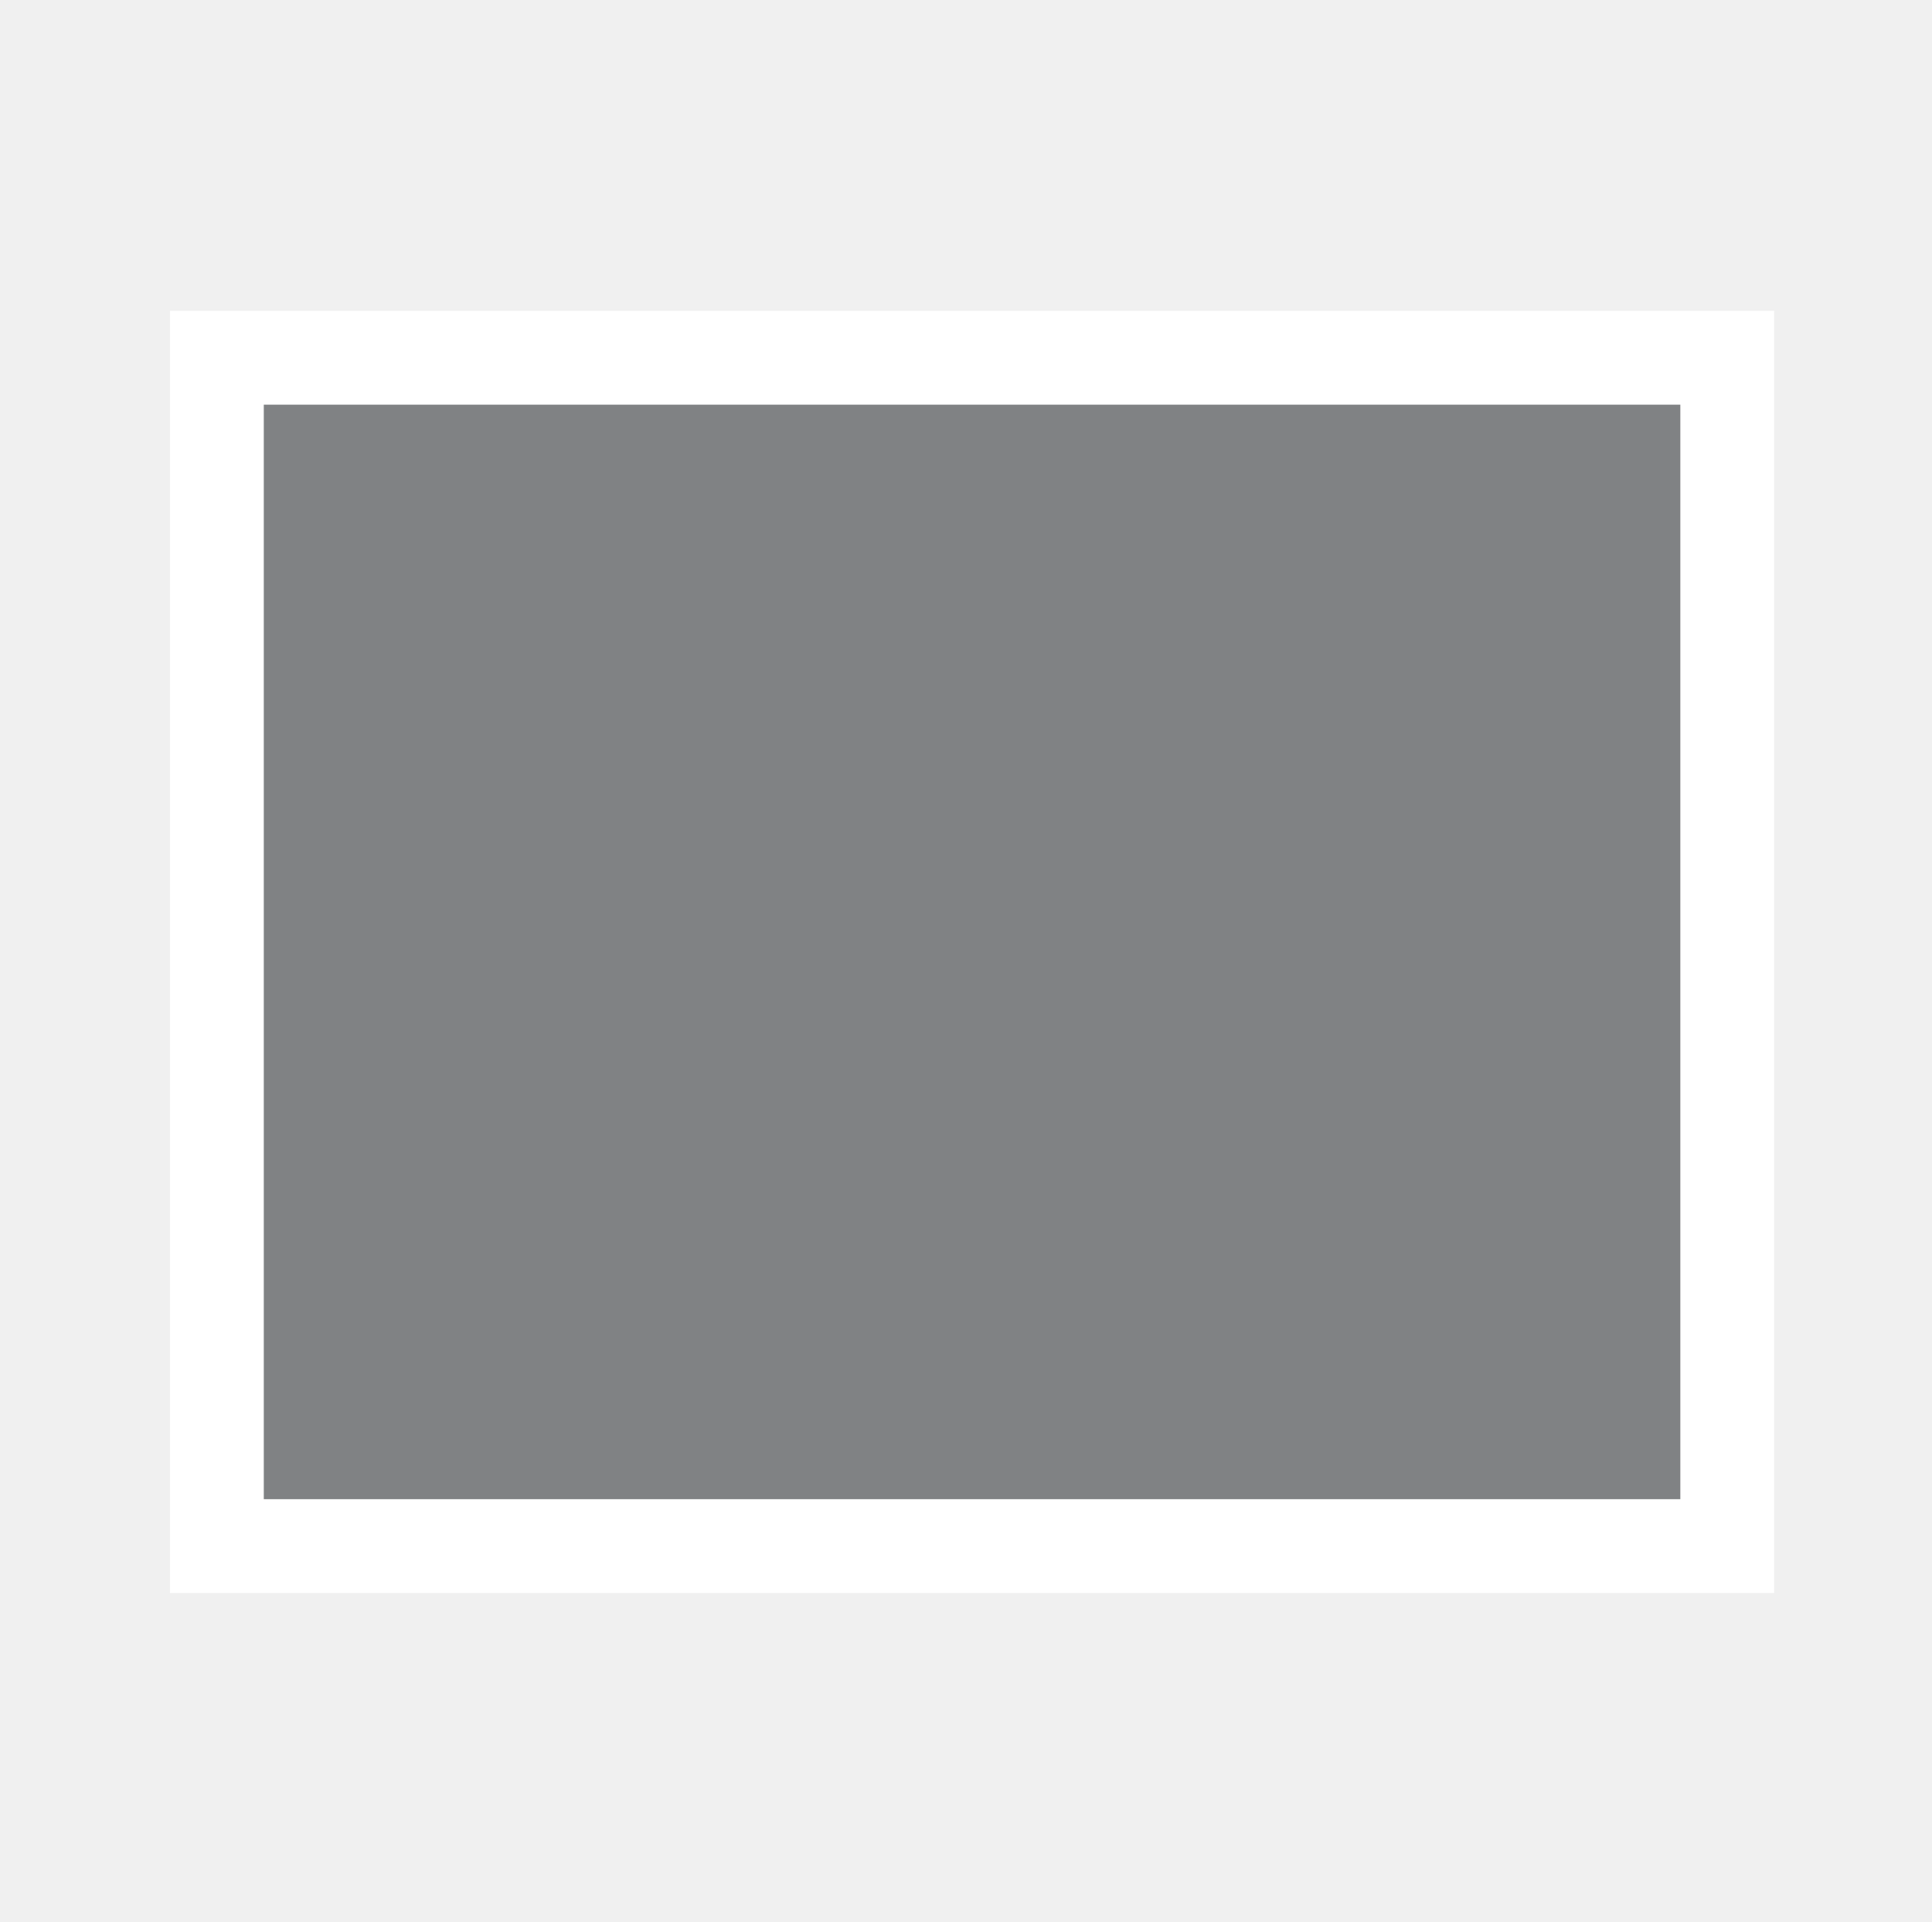
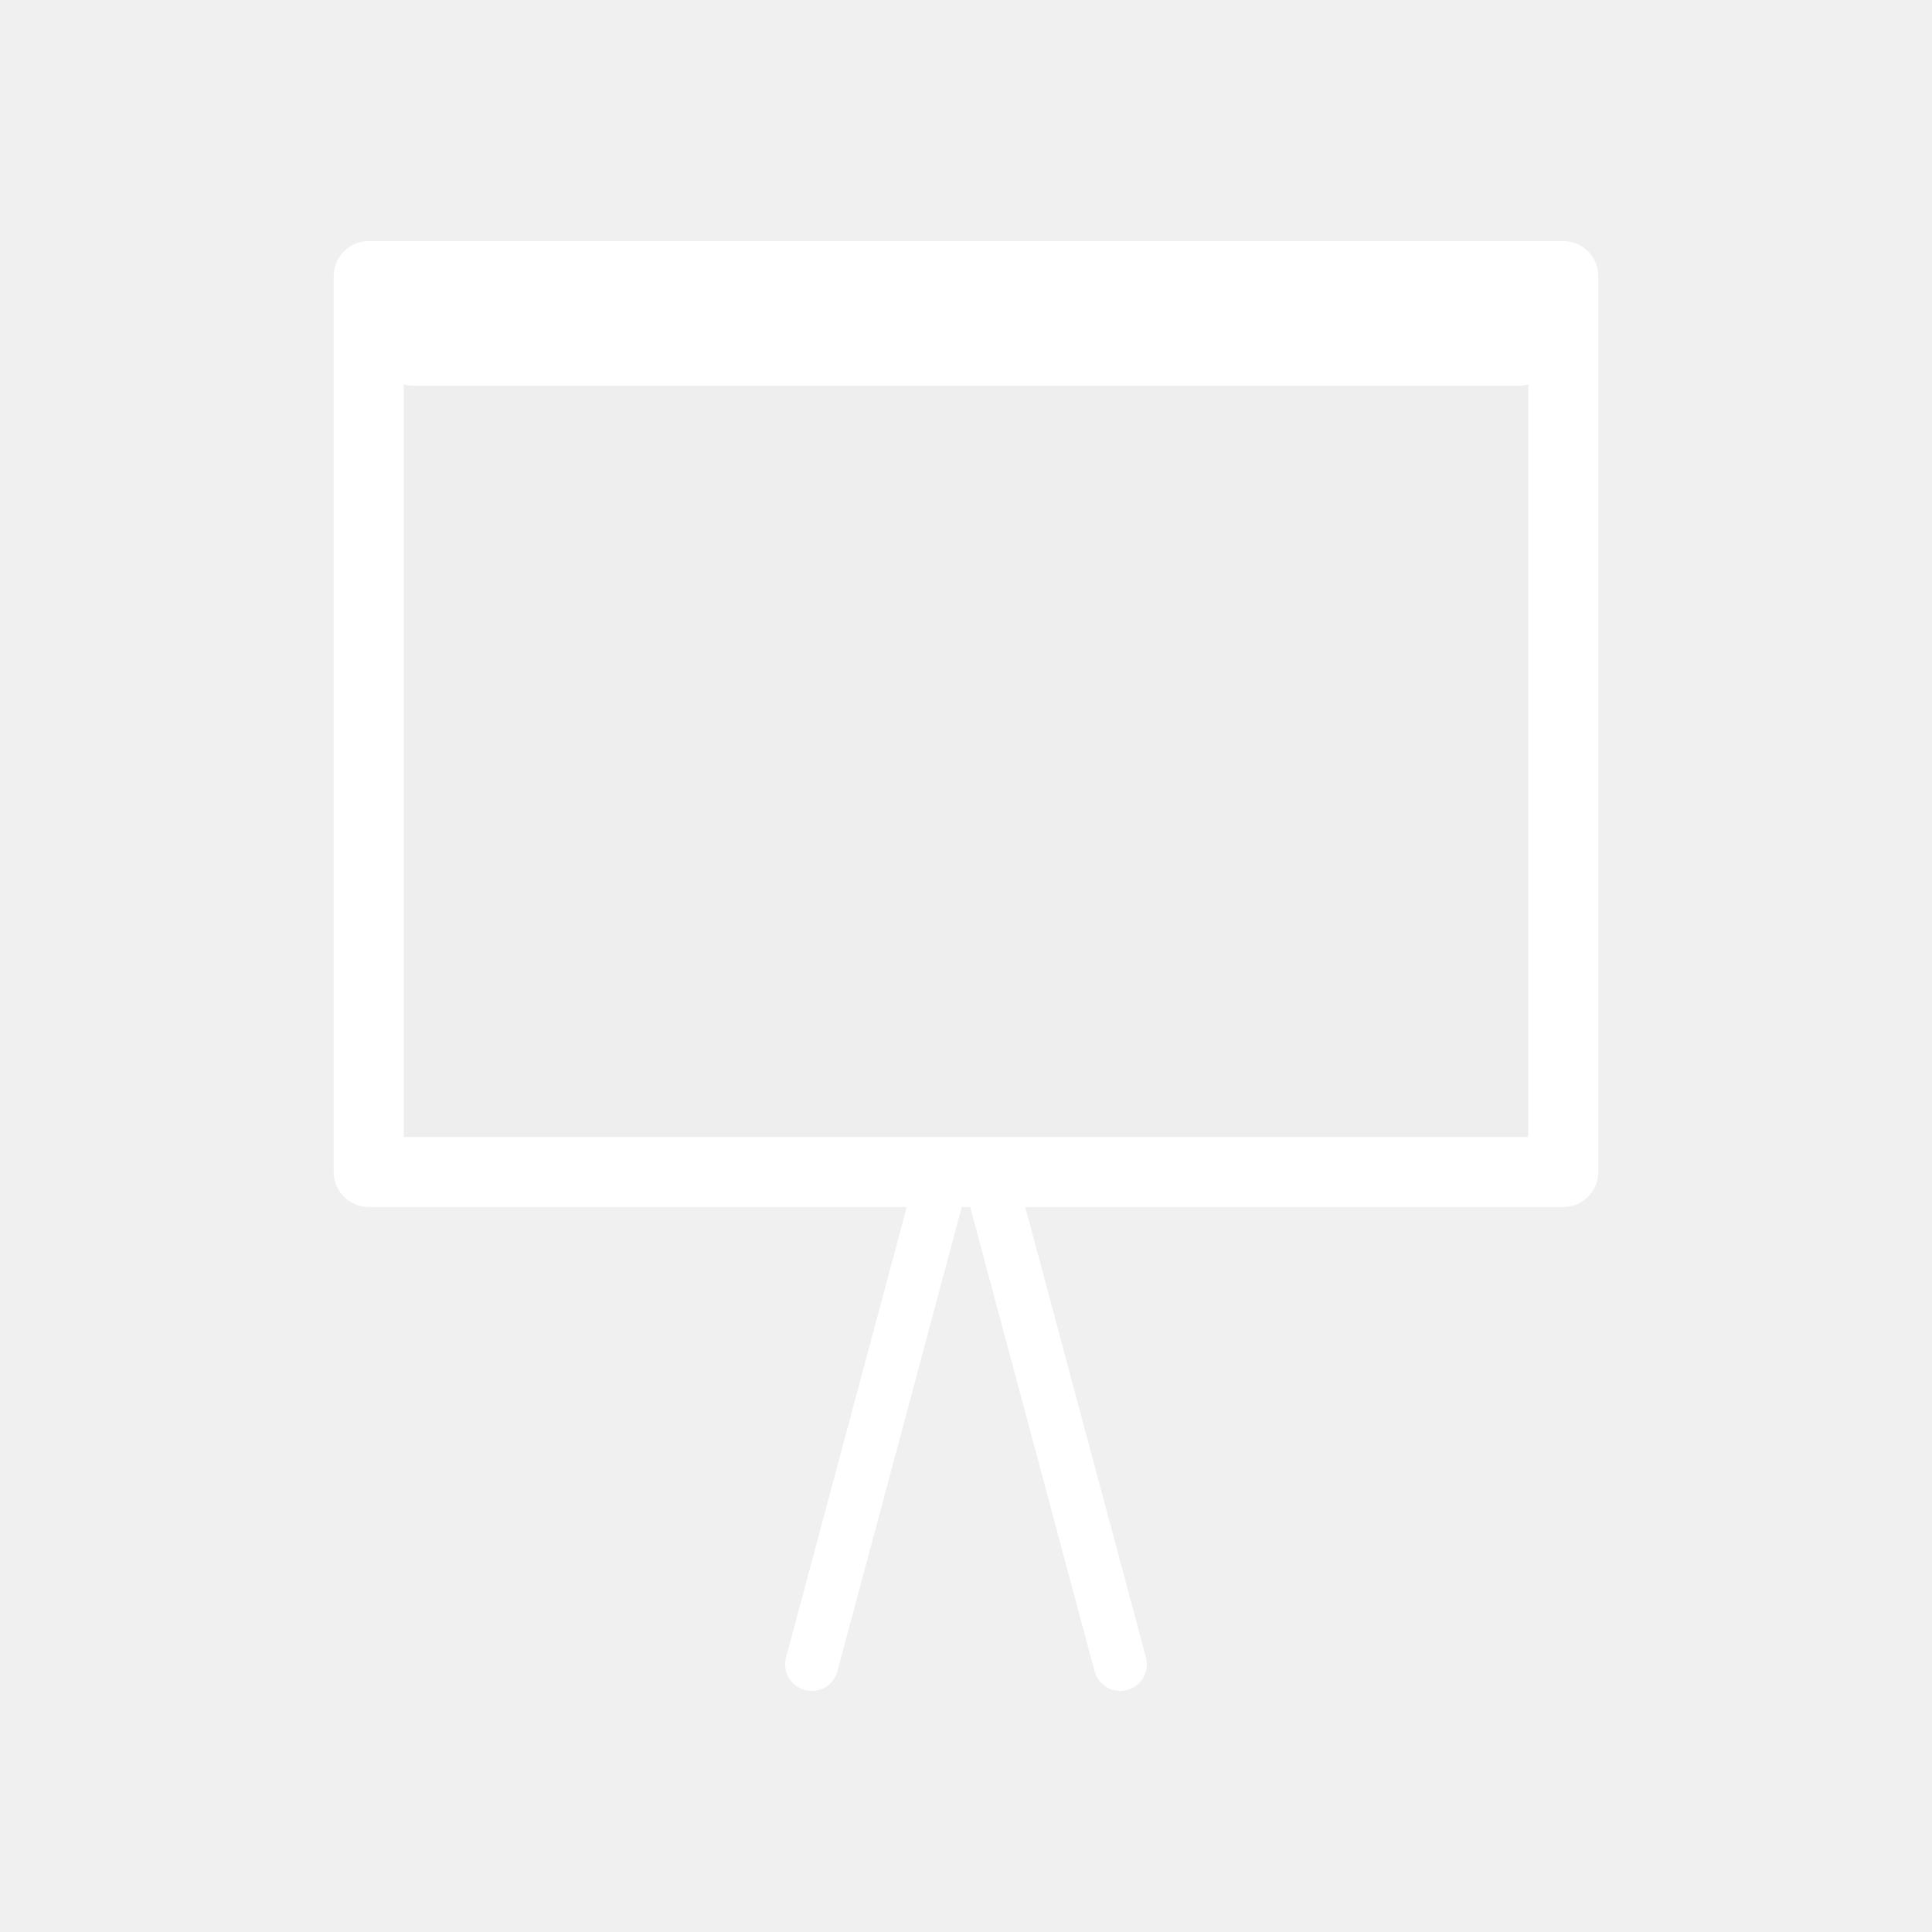
- <svg xmlns="http://www.w3.org/2000/svg" version="1.1" width="55" height="54.696" viewBox="0 0 55 54.696" id="svg2" xml:space="preserve">
-   <defs id="defs21" />
-   <rect width="42.997" height="33.829" x="6.174" y="10.184" id="rect3007" style="fill:#808284;stroke:#ffffff;stroke-width:2.671" />
+ <svg xmlns="http://www.w3.org/2000/svg" version="1.1" width="55" height="55" viewBox="0 0 55 55" id="svg2" style="fill:#eeeeee;stroke:#000000;stroke-width:3.5;stroke-linecap:round;stroke-linejoin:round">
+   <defs id="defs12" />
+ 
+ `  <g transform="matrix(0.8501594,0,0,0.8501594,4.120616,2.90555)" id="g3041" style="stroke:#ffffff;stroke-opacity:1">
+     <rect width="40" height="30" x="7.5" y="5.827" id="rect2996" style="fill:#eeeeee;stroke:#ffffff;stroke-width:2.345;stroke-linejoin:round;stroke-miterlimit:4;stroke-opacity:1;stroke-dasharray:none" />
+     <g transform="translate(-1.084615,0)" id="g3793" style="stroke:#ffffff;stroke-opacity:1">
+       <line id="line2460" y2="52.313" y1="36.358" x2="23.419" x1="27.694" style="fill:none;stroke:#ffffff;stroke-width:1.781;stroke-linecap:round;stroke-linejoin:round;stroke-opacity:1" />
+       <line id="line2460-2" y2="52.313" y1="36.358" x2="33.75" x1="29.475" style="fill:none;stroke:#ffffff;stroke-width:1.781;stroke-linecap:round;stroke-linejoin:round;stroke-opacity:1" />
+     </g>
+     <line style="fill:none;stroke:#ffffff;stroke-width:2.664;stroke-linecap:round;stroke-linejoin:round;stroke-opacity:1" x1="9.013" x2="45.987" y1="8.168" y2="8.168" id="line2460-0" />
+   </g>
</svg>
